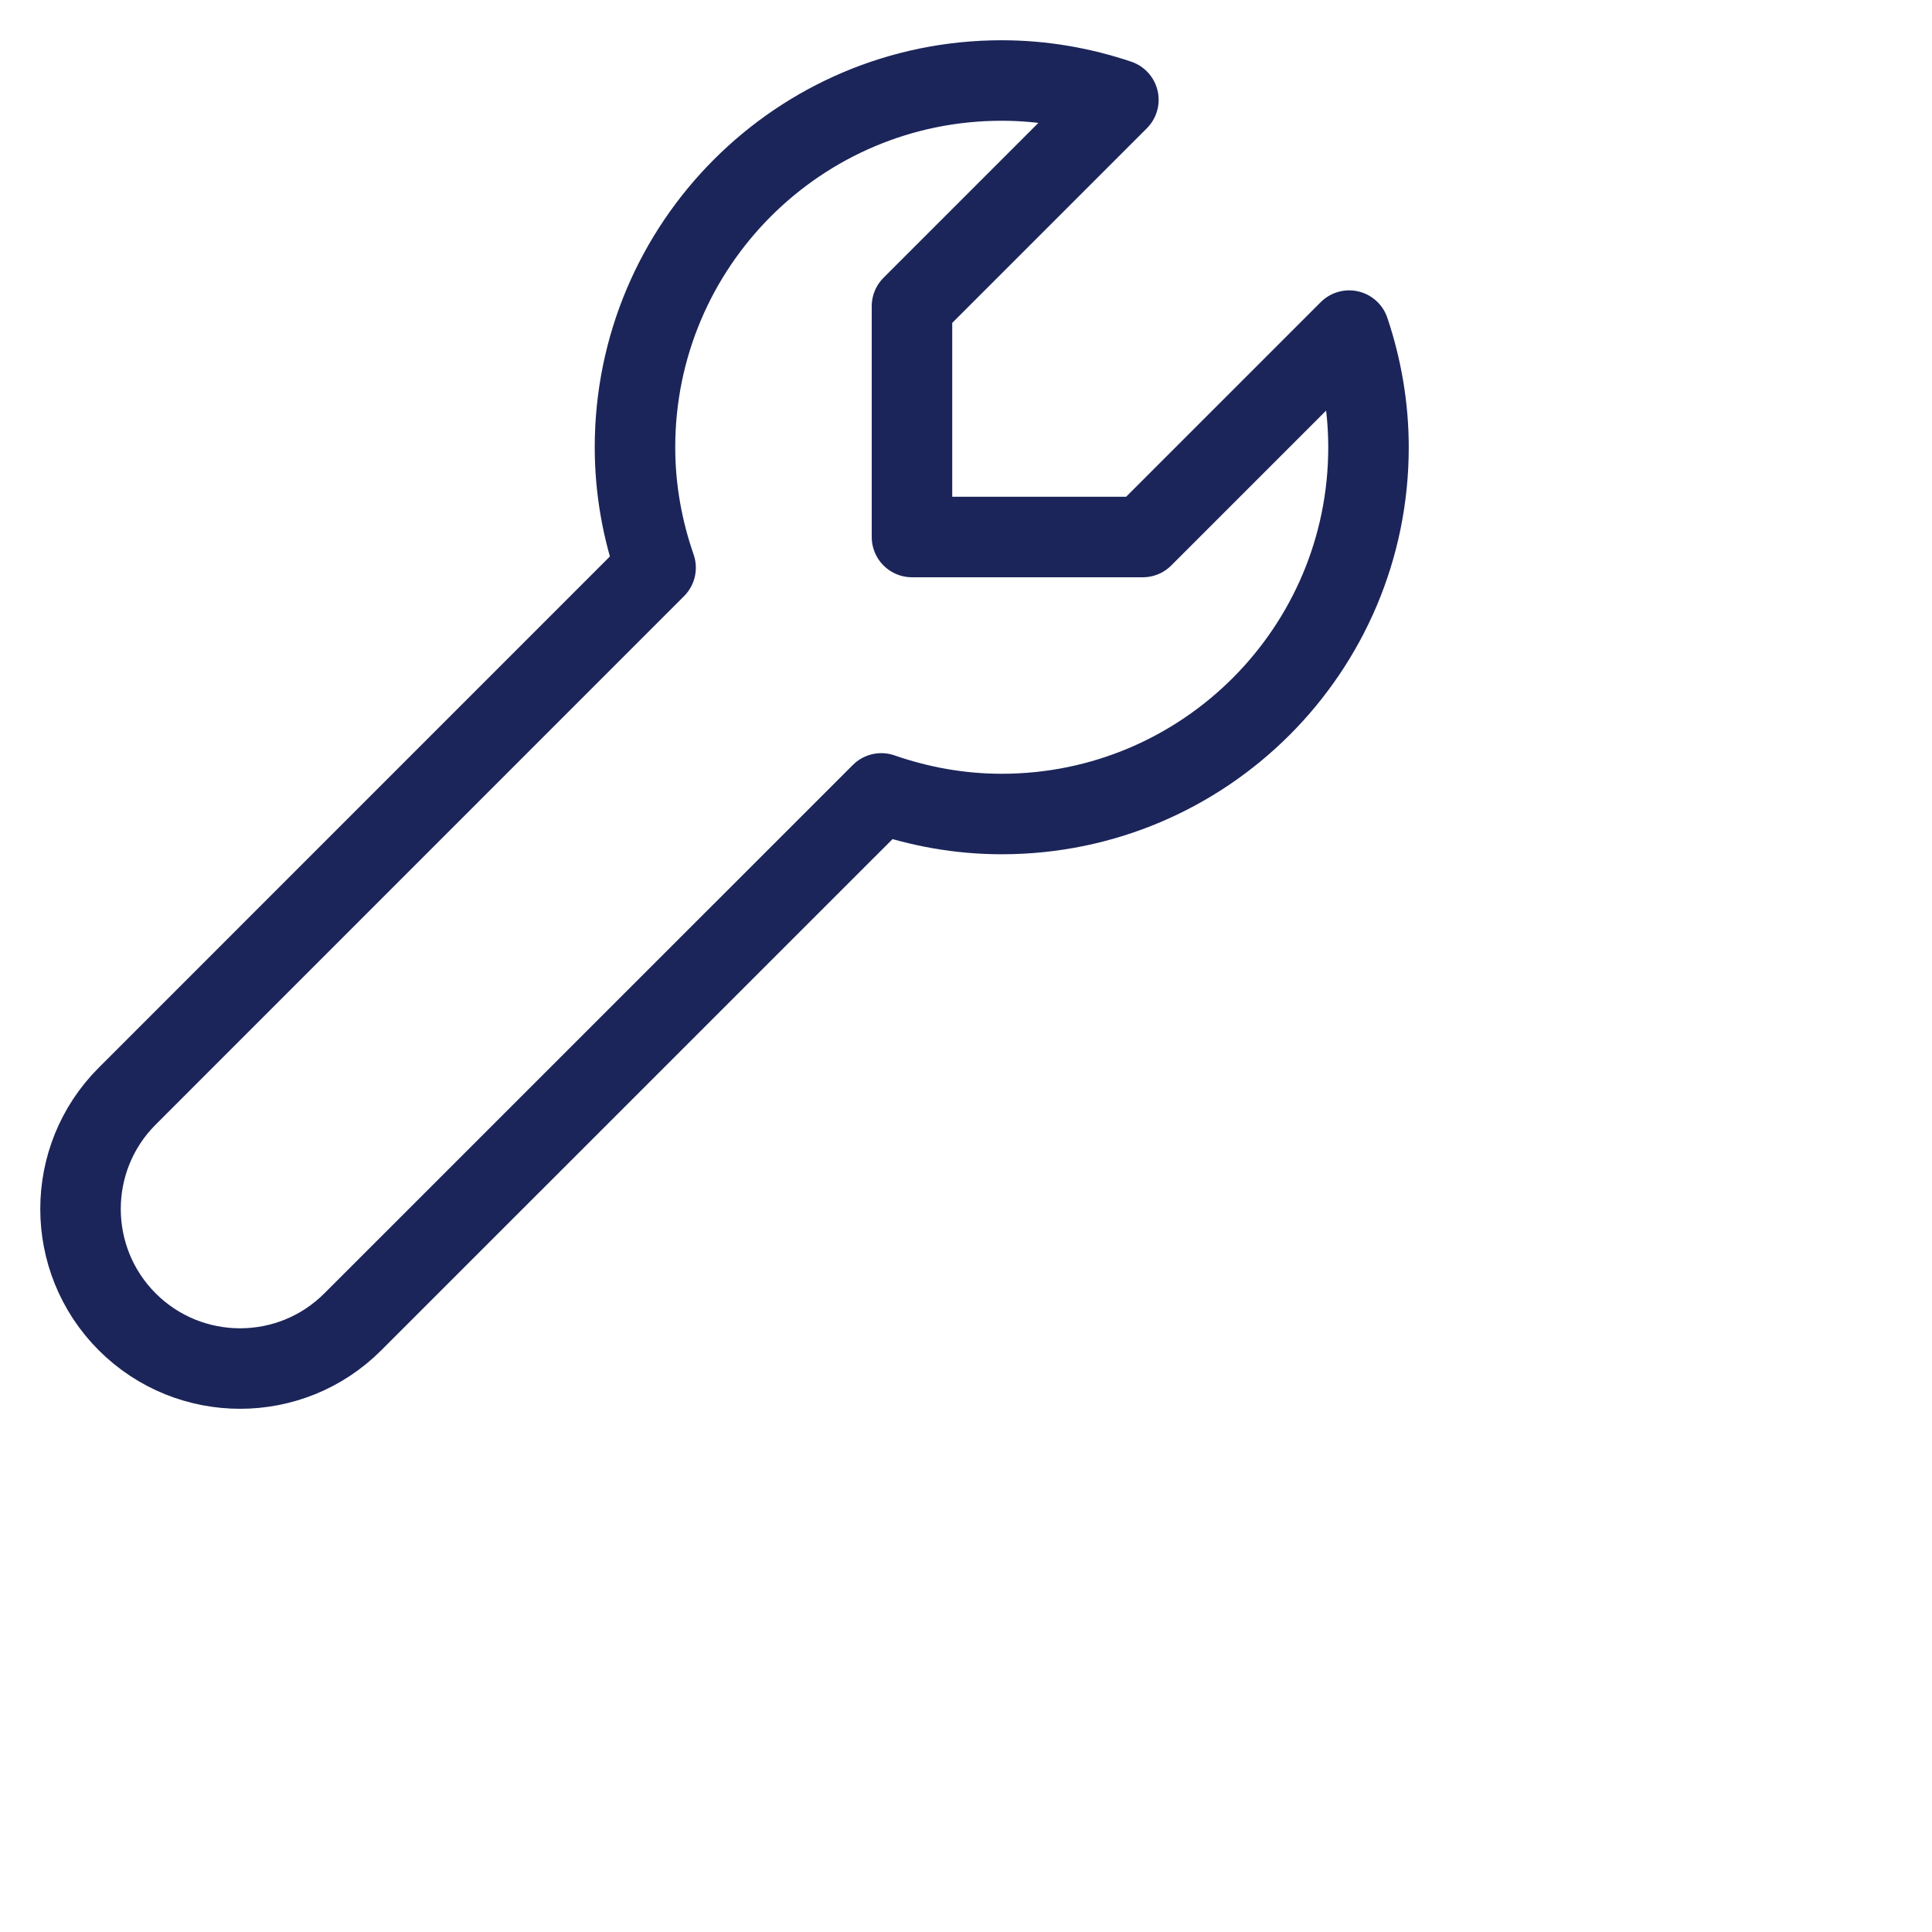
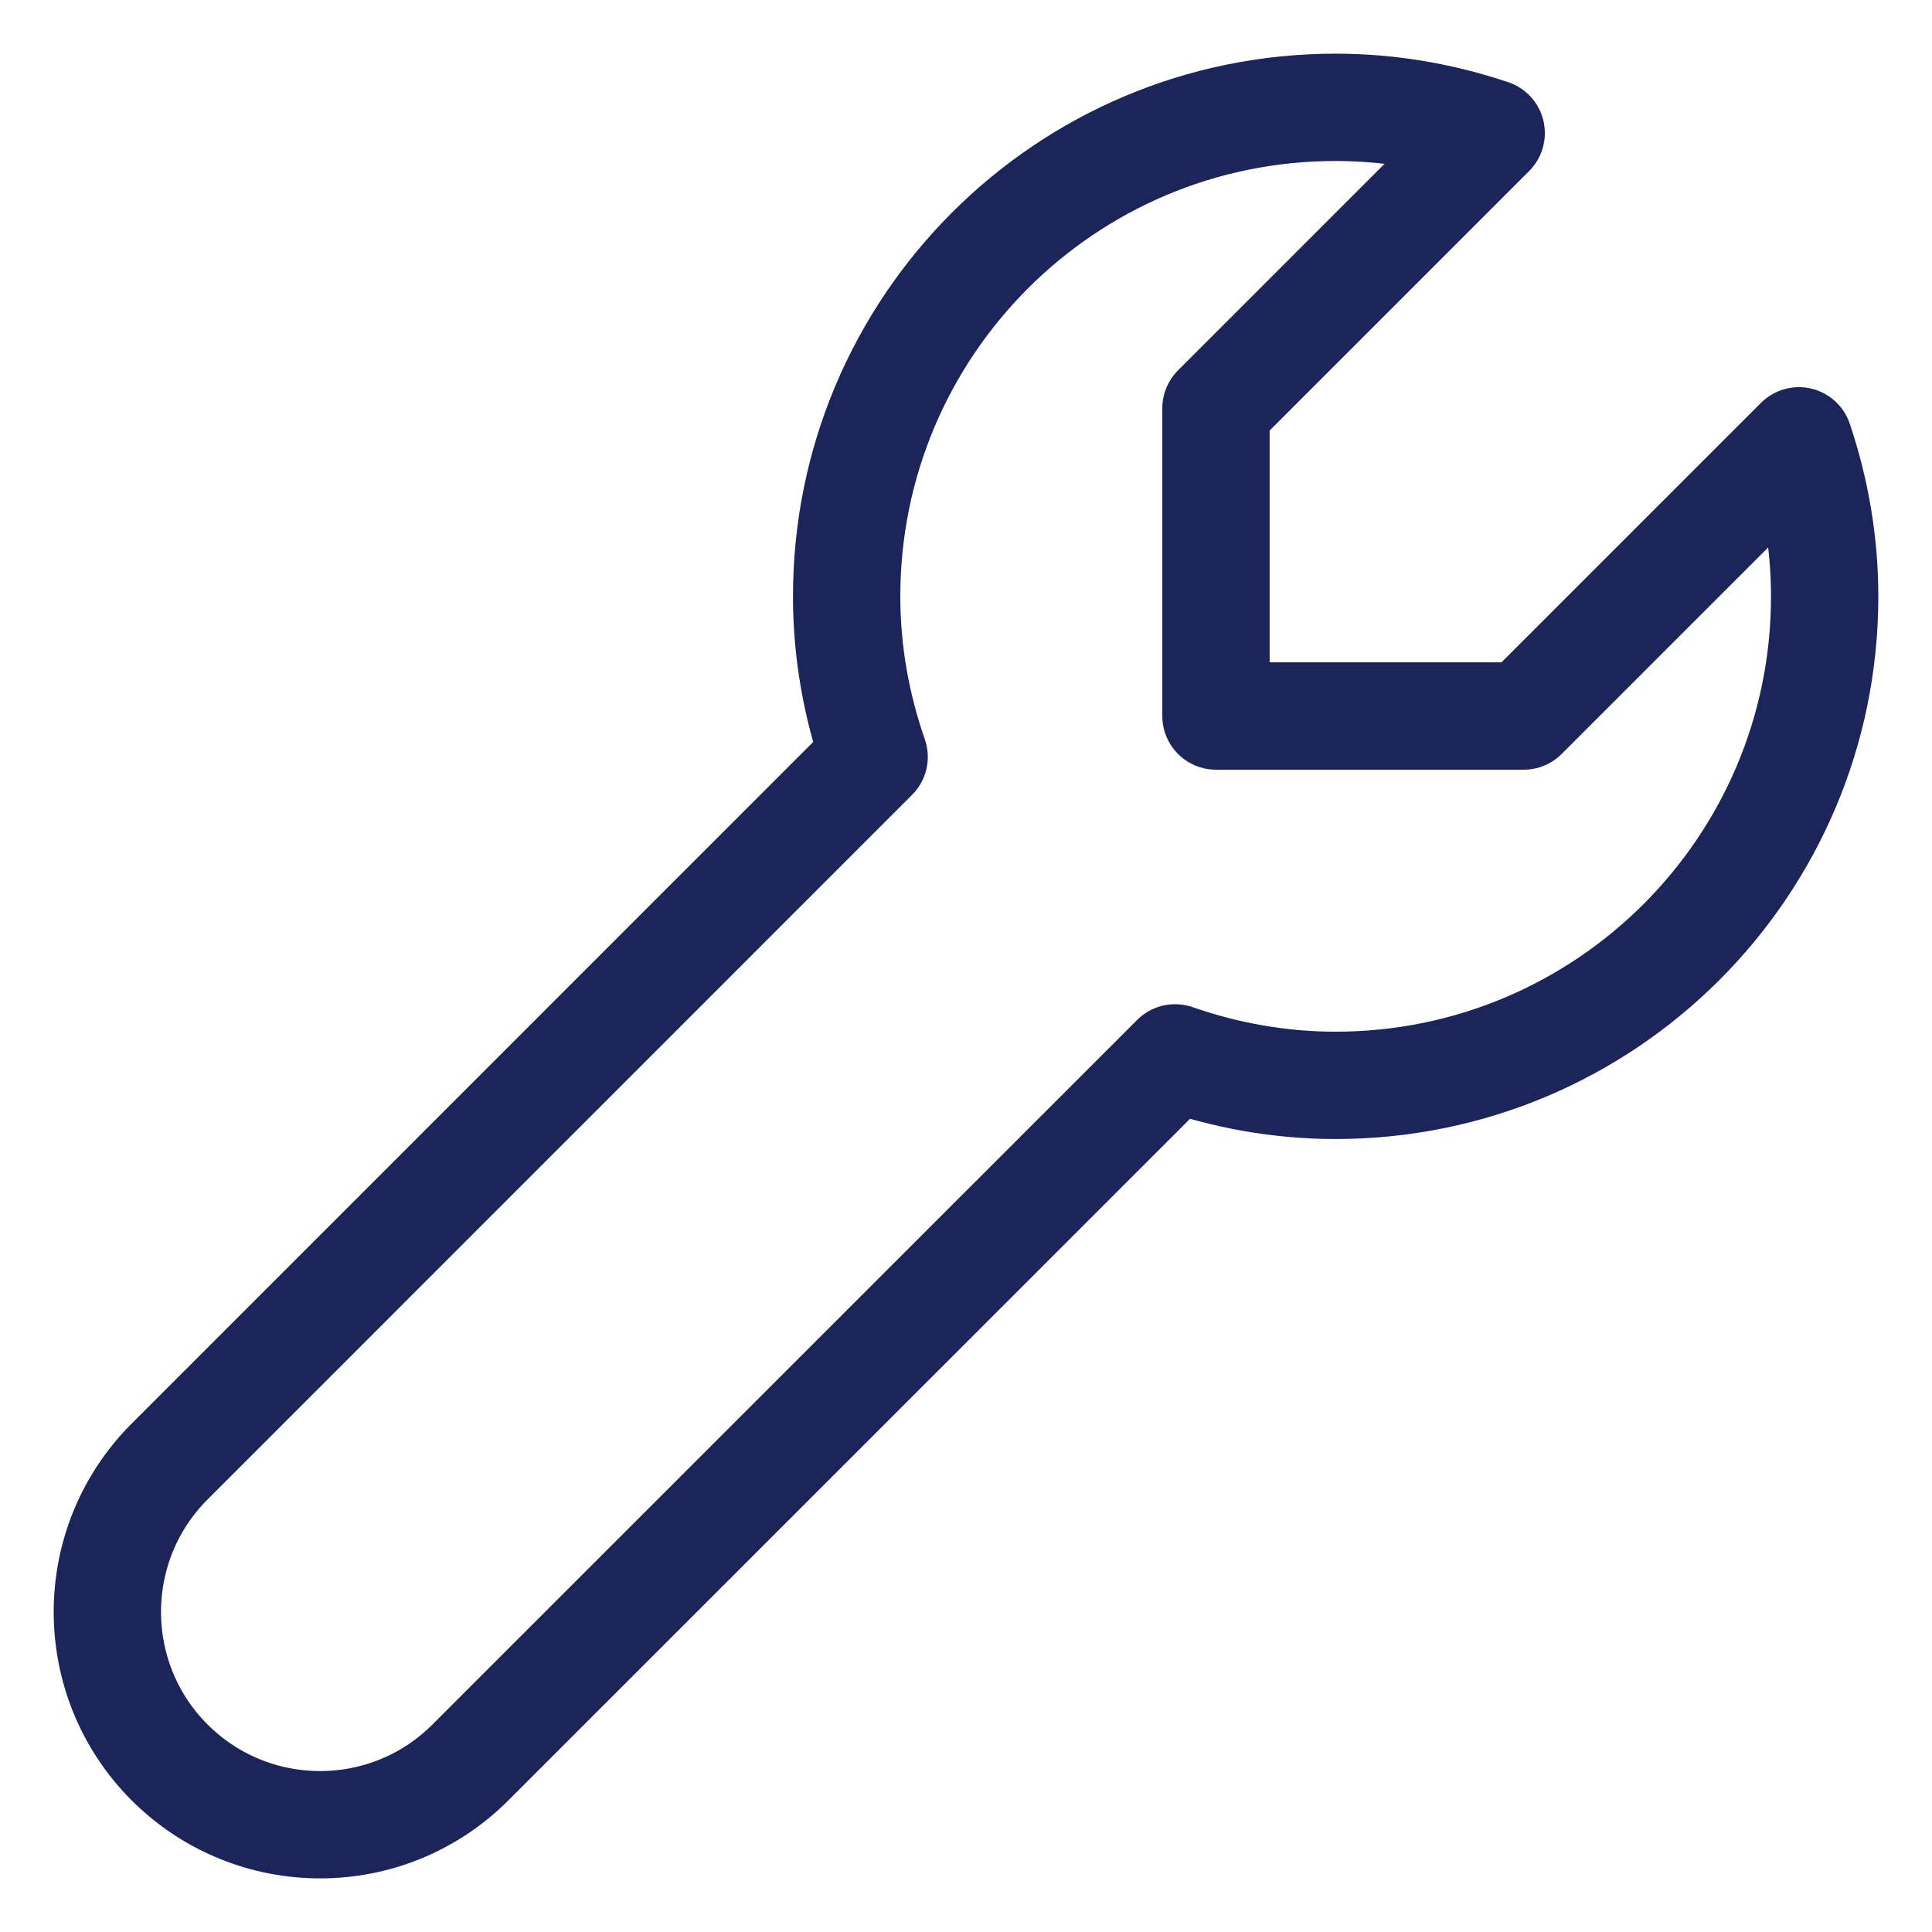
- <svg xmlns="http://www.w3.org/2000/svg" width="32px" height="32px" viewBox="0 0 24 24" version="1.1">
+ <svg xmlns="http://www.w3.org/2000/svg" width="32px" height="32px" viewBox="0 0 18 18" version="1.1">
  <g id="↳-notification-center" stroke="none" stroke-width="1" fill="none" fill-rule="evenodd" stroke-linecap="round" stroke-linejoin="round">
    <g id="notification-center_v01a#2-(open)" transform="translate(-1023, -459)" stroke="#1B2559">
      <g id="Group-5" transform="translate(1000, 0)">
        <g id="icon/sf-small/wrench" transform="translate(24, 460)">
          <path d="M15.76,3.107 L13.196,5.671 L10.329,5.671 L10.329,2.804 L12.893,0.24 C12.438,0.087 11.951,0 11.443,0 C8.928,0 6.888,2.04 6.888,4.557 C6.888,5.081 6.981,5.583 7.144,6.052 L0.58,12.617 C-0.193,13.39 -0.193,14.646 0.58,15.42 C1.355,16.194 2.61,16.194 3.383,15.42 L9.948,8.856 C10.417,9.019 10.919,9.112 11.443,9.112 C13.96,9.112 16,7.072 16,4.557 C16,4.05 15.913,3.562 15.76,3.107 Z" id="Stroke-1" />
        </g>
      </g>
    </g>
  </g>
</svg>
